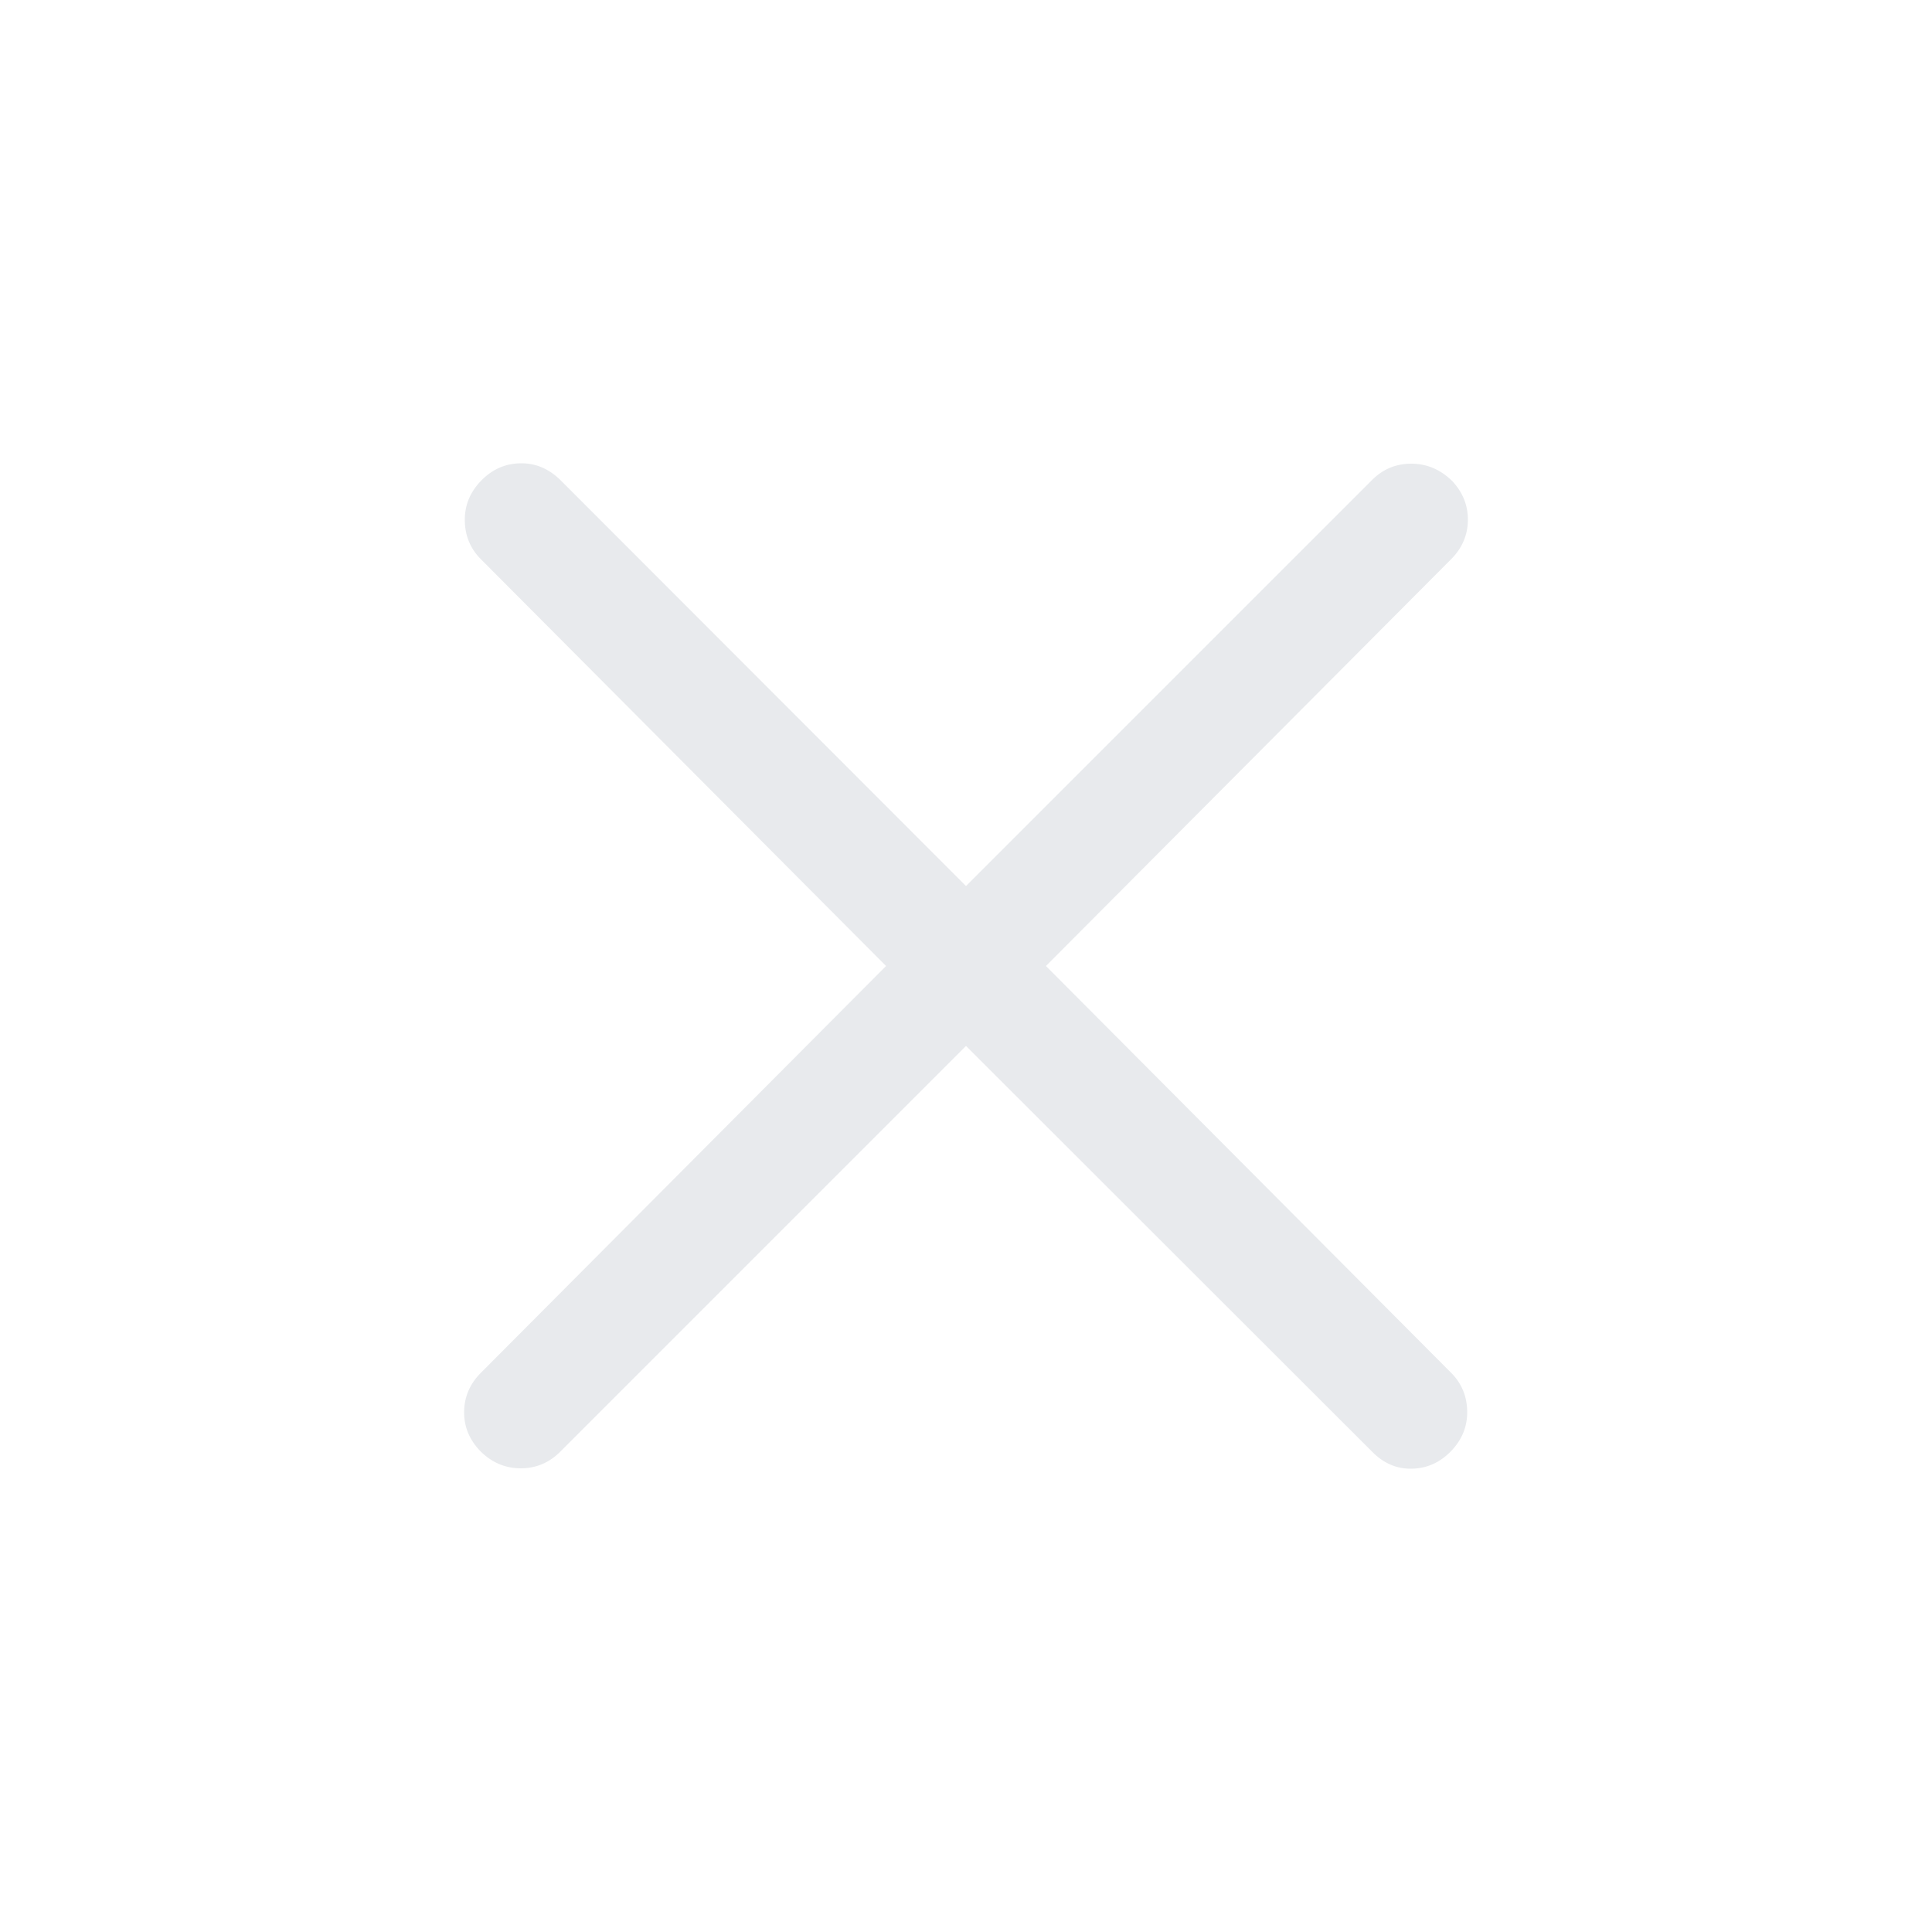
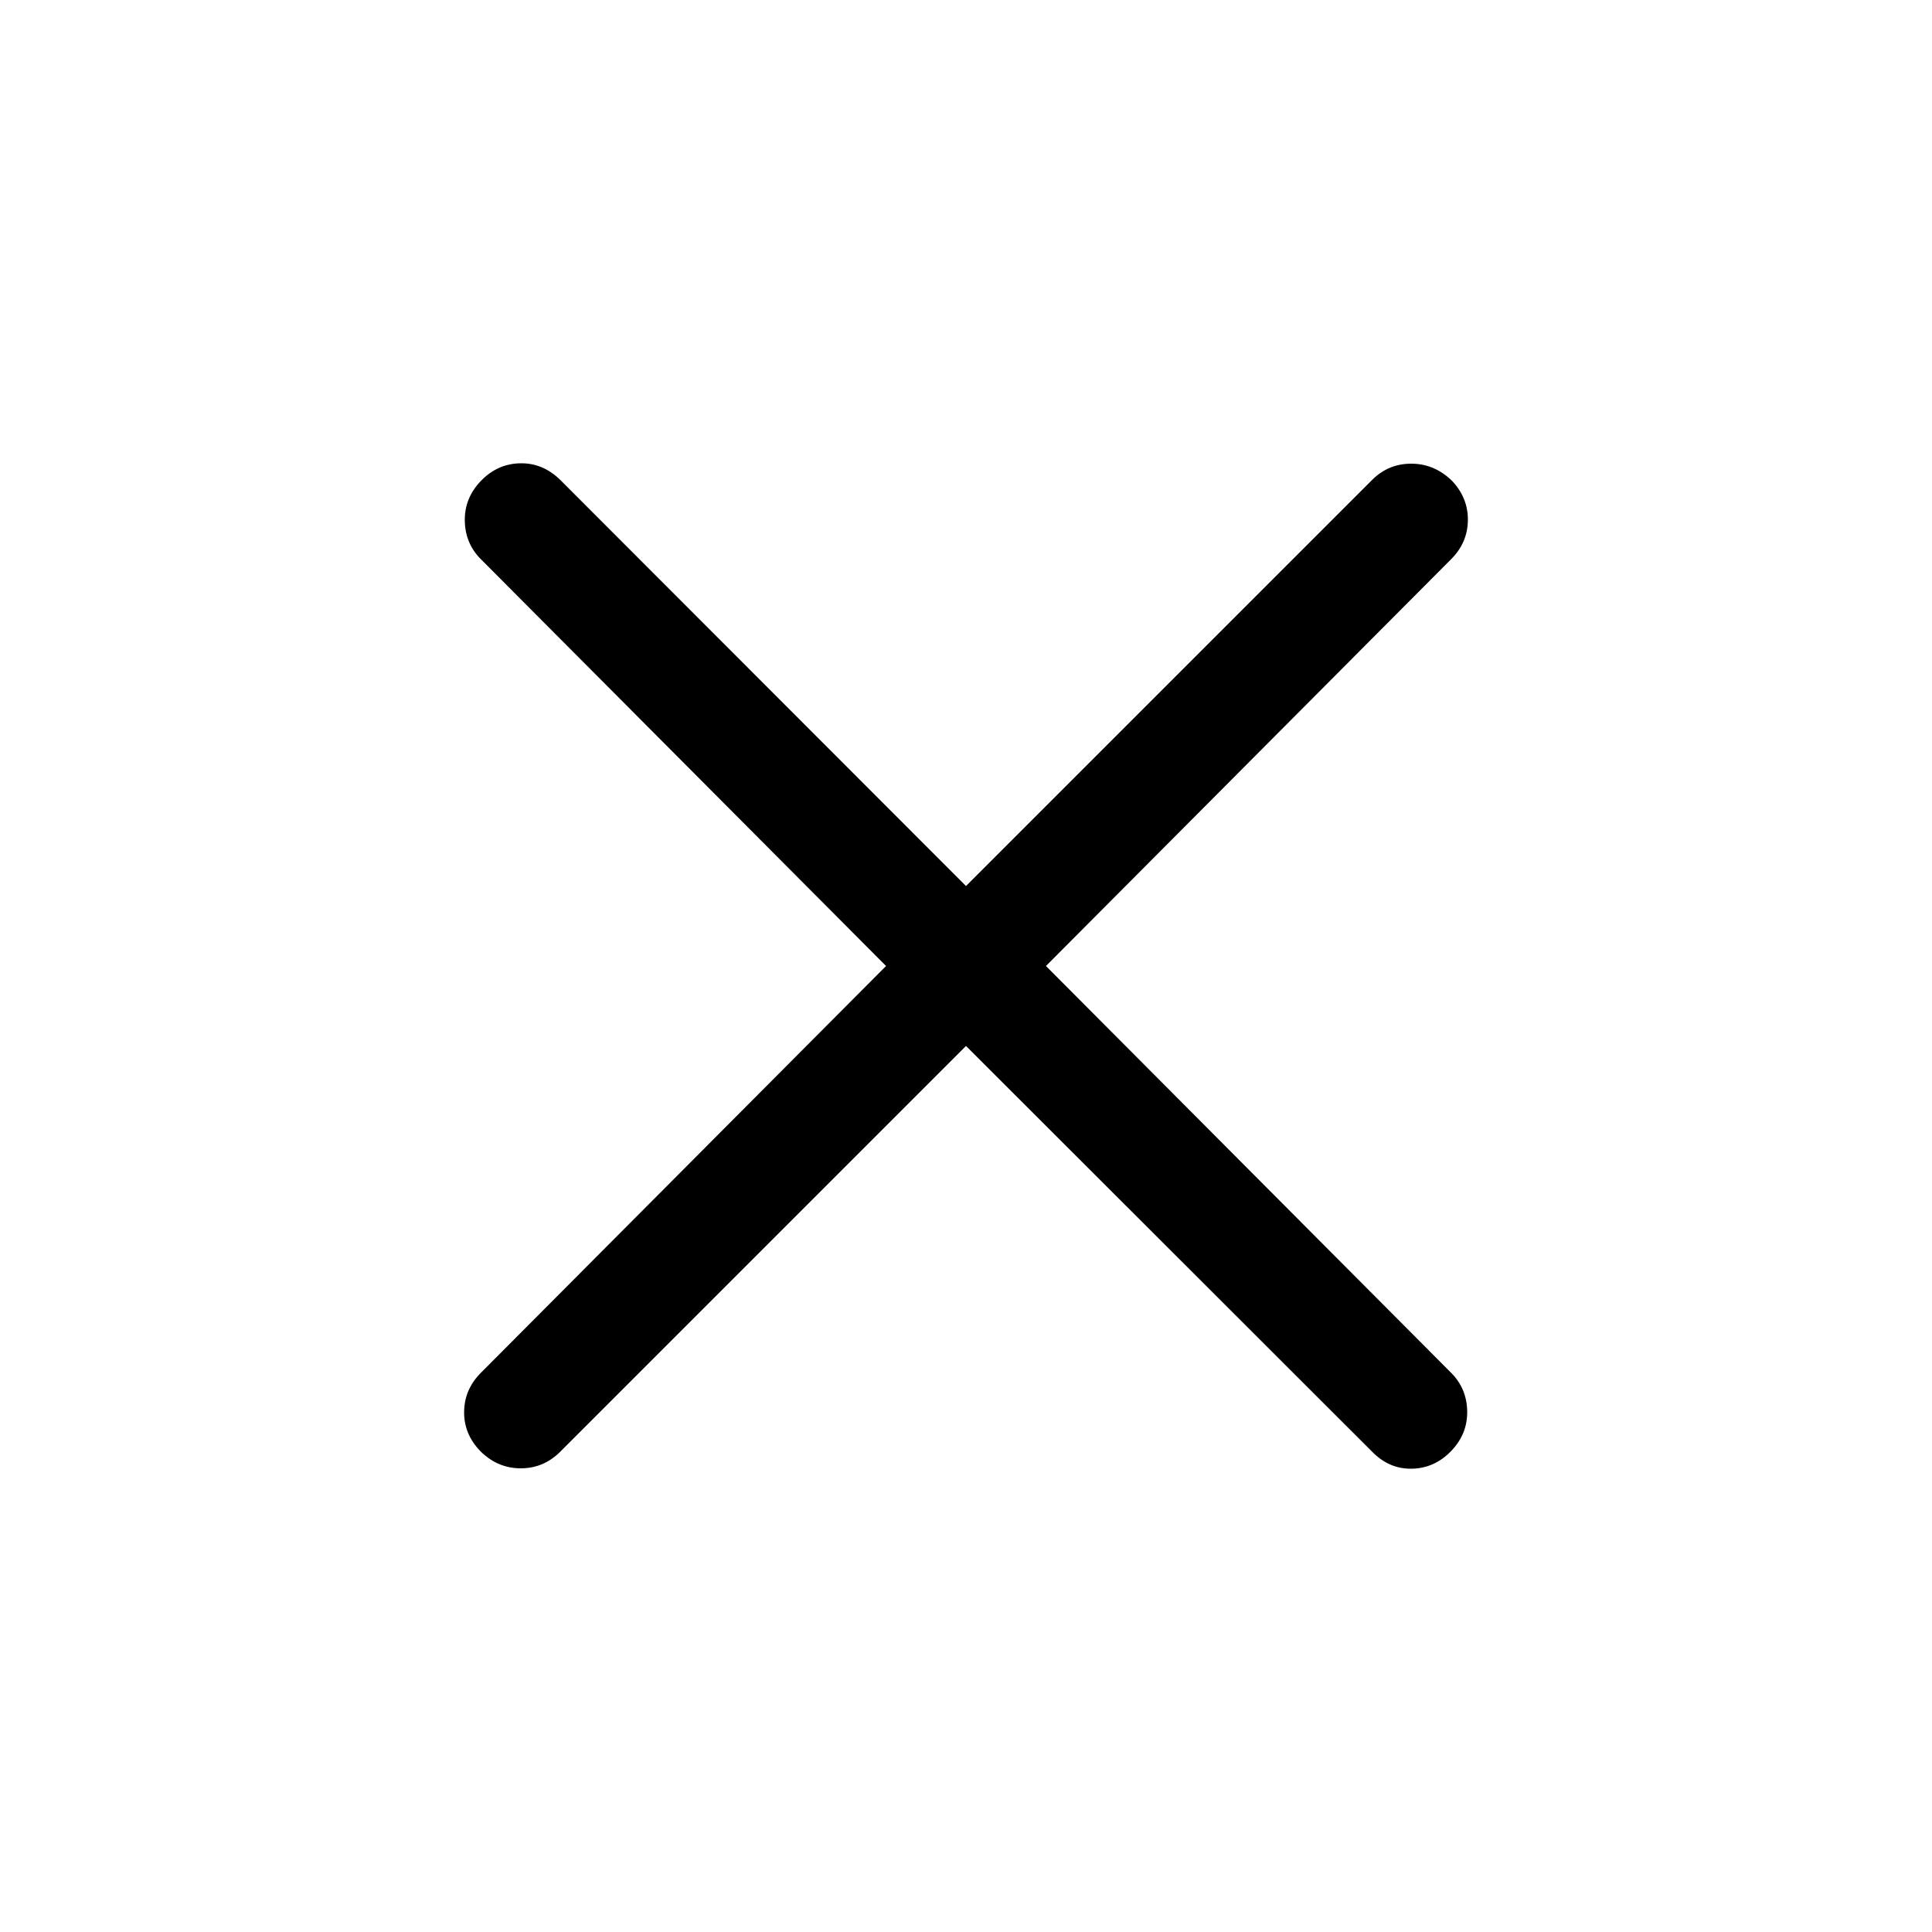
- <svg xmlns="http://www.w3.org/2000/svg" height="24px" viewBox="0 -960 960 960" width="24px" fill="#e8eaed">
+ <svg xmlns="http://www.w3.org/2000/svg" height="24px" viewBox="0 -960 960 960" width="24px" fill="currentColor">
  <path d="M480-440.27 278.38-238.65q-8.3 8.3-19.76 8.25-11.47-.06-19.97-8.56-8.19-8.5-8.03-19.62.15-11.11 8.34-19.3L440.27-480 238.96-682.12q-7.81-7.8-8-19.11-.19-11.31 8-19.81 8.19-8.5 19.46-8.75 11.27-.25 19.96 8.25L480-519.73l201.81-201.81q8.11-8.11 19.57-8.06 11.47.06 20.16 8.56 8 8.5 7.84 19.62-.15 11.11-8.34 19.3L519.73-480l201.31 202.12q7.81 7.8 8 19.11.19 11.31-8 19.81-8.19 8.5-19.46 8.75-11.27.25-19.77-8.44L480-440.27Z" />
</svg>
